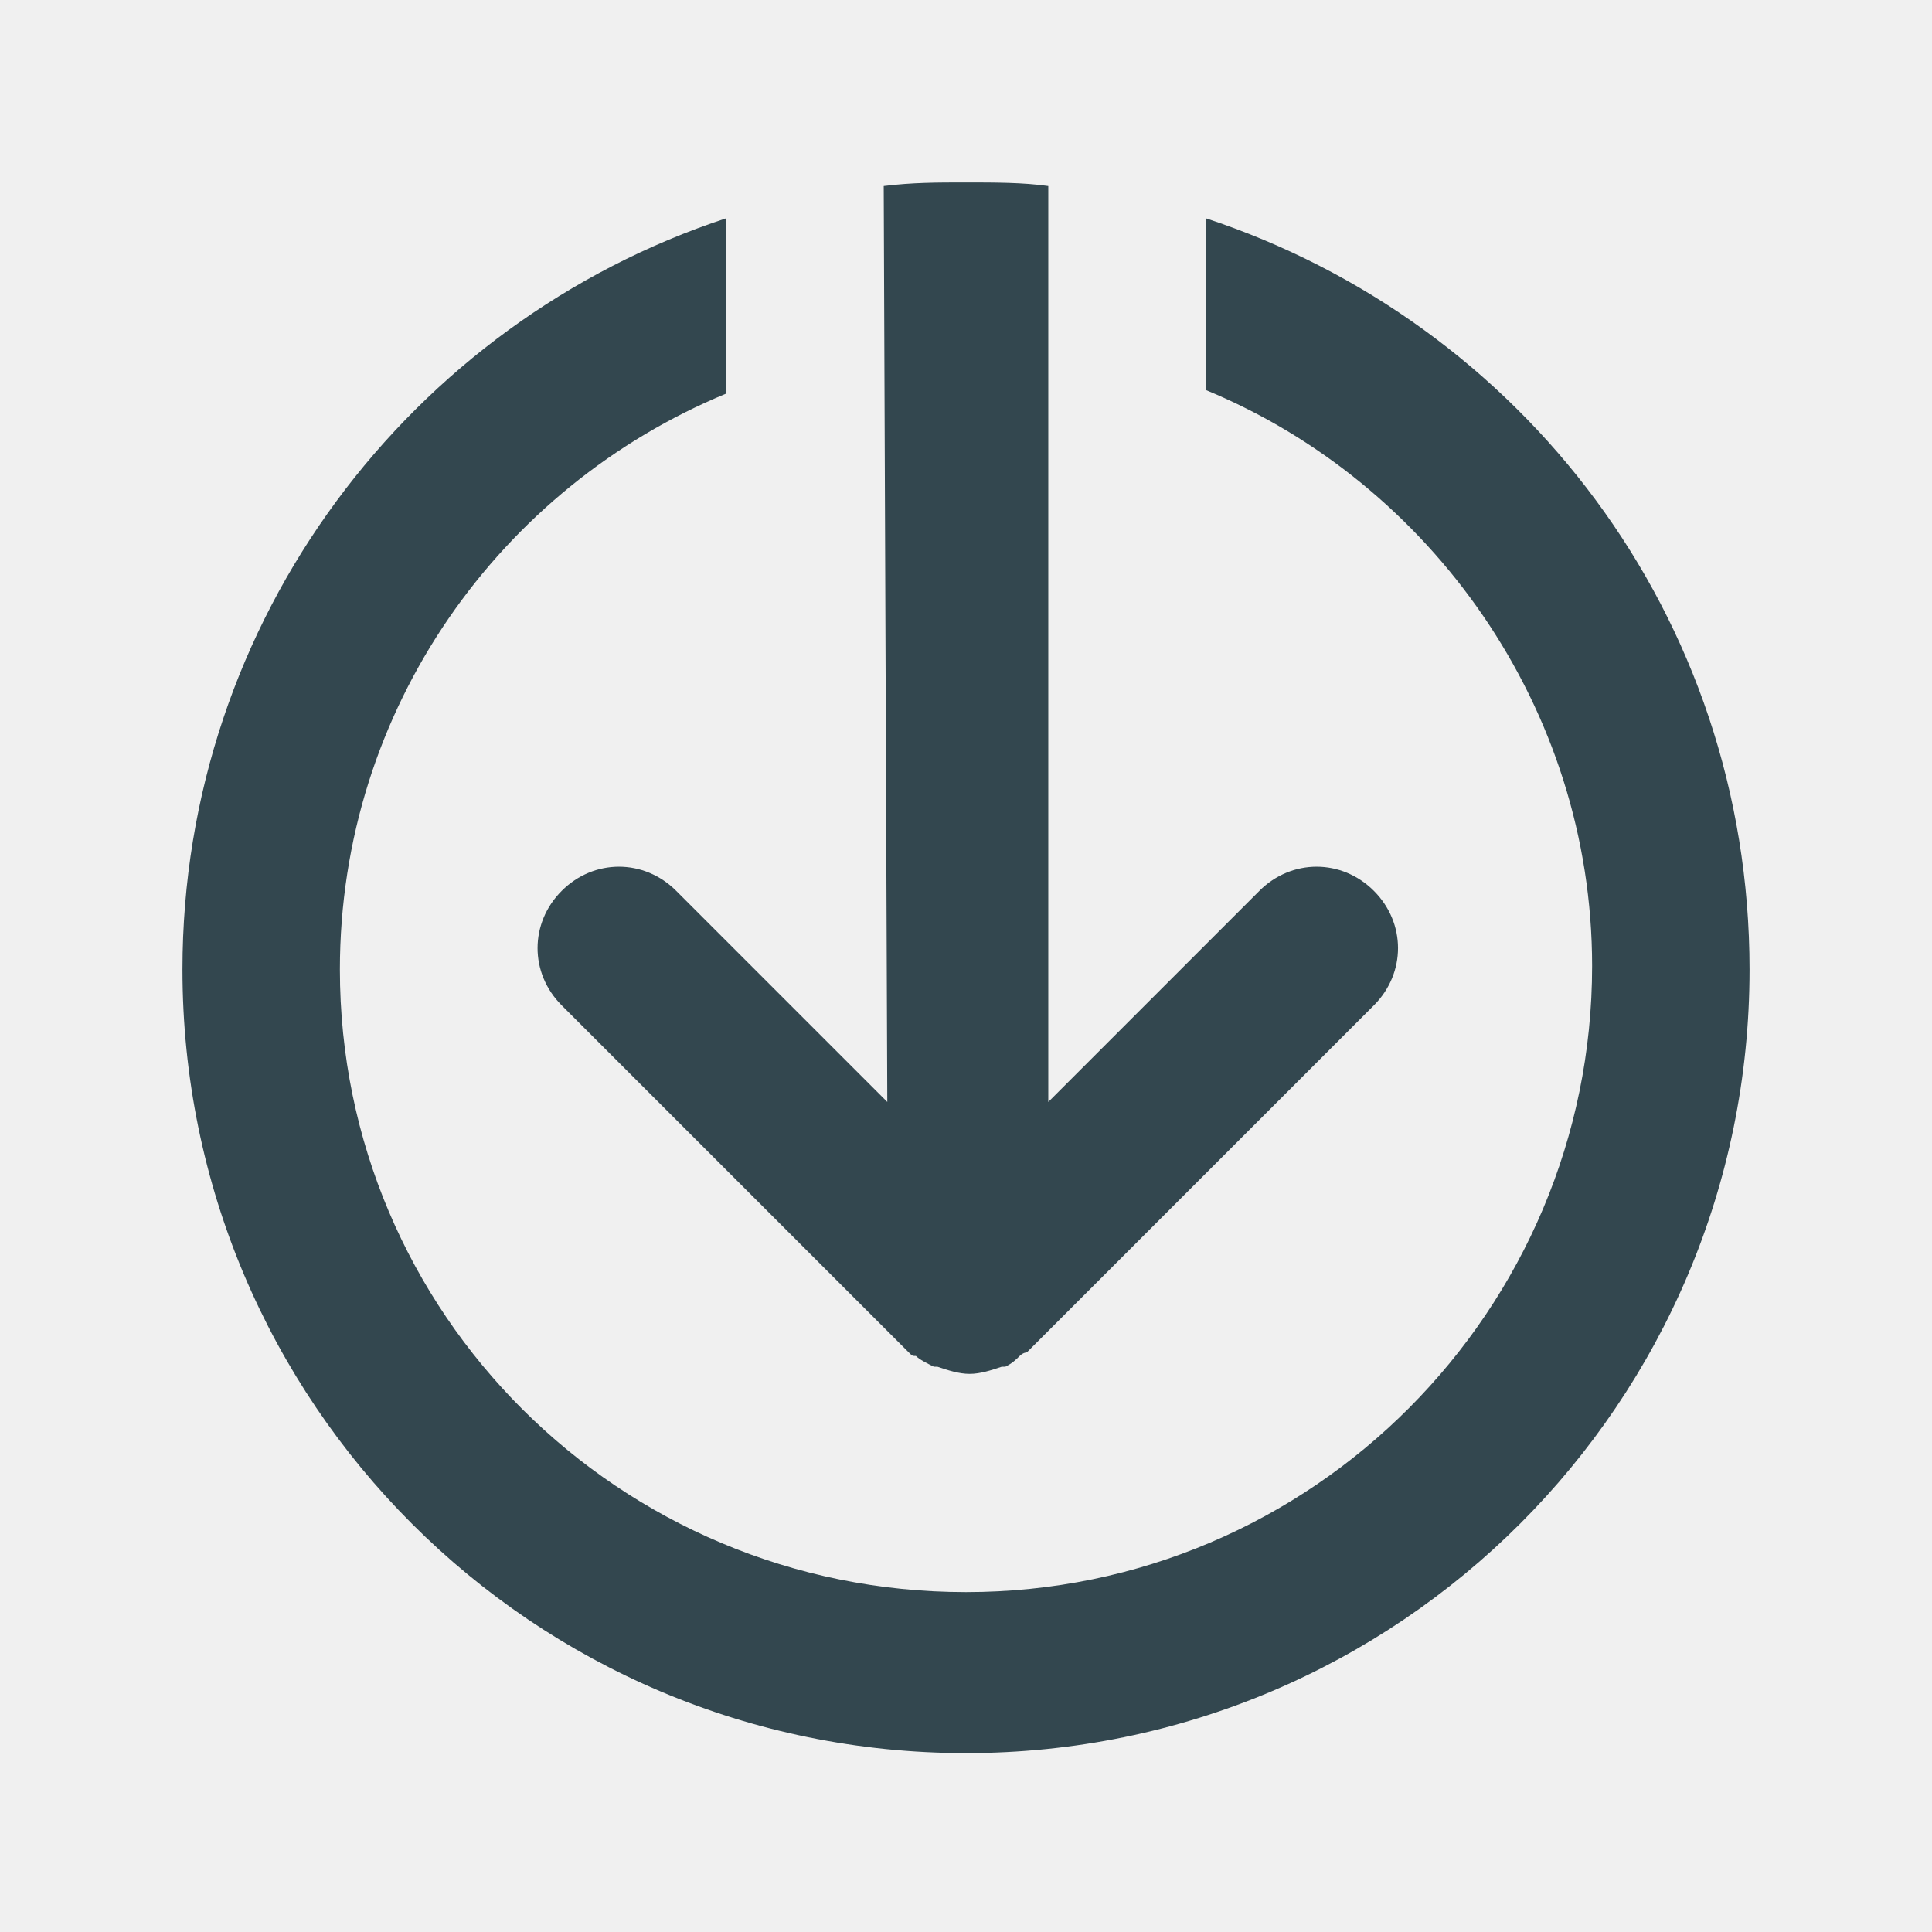
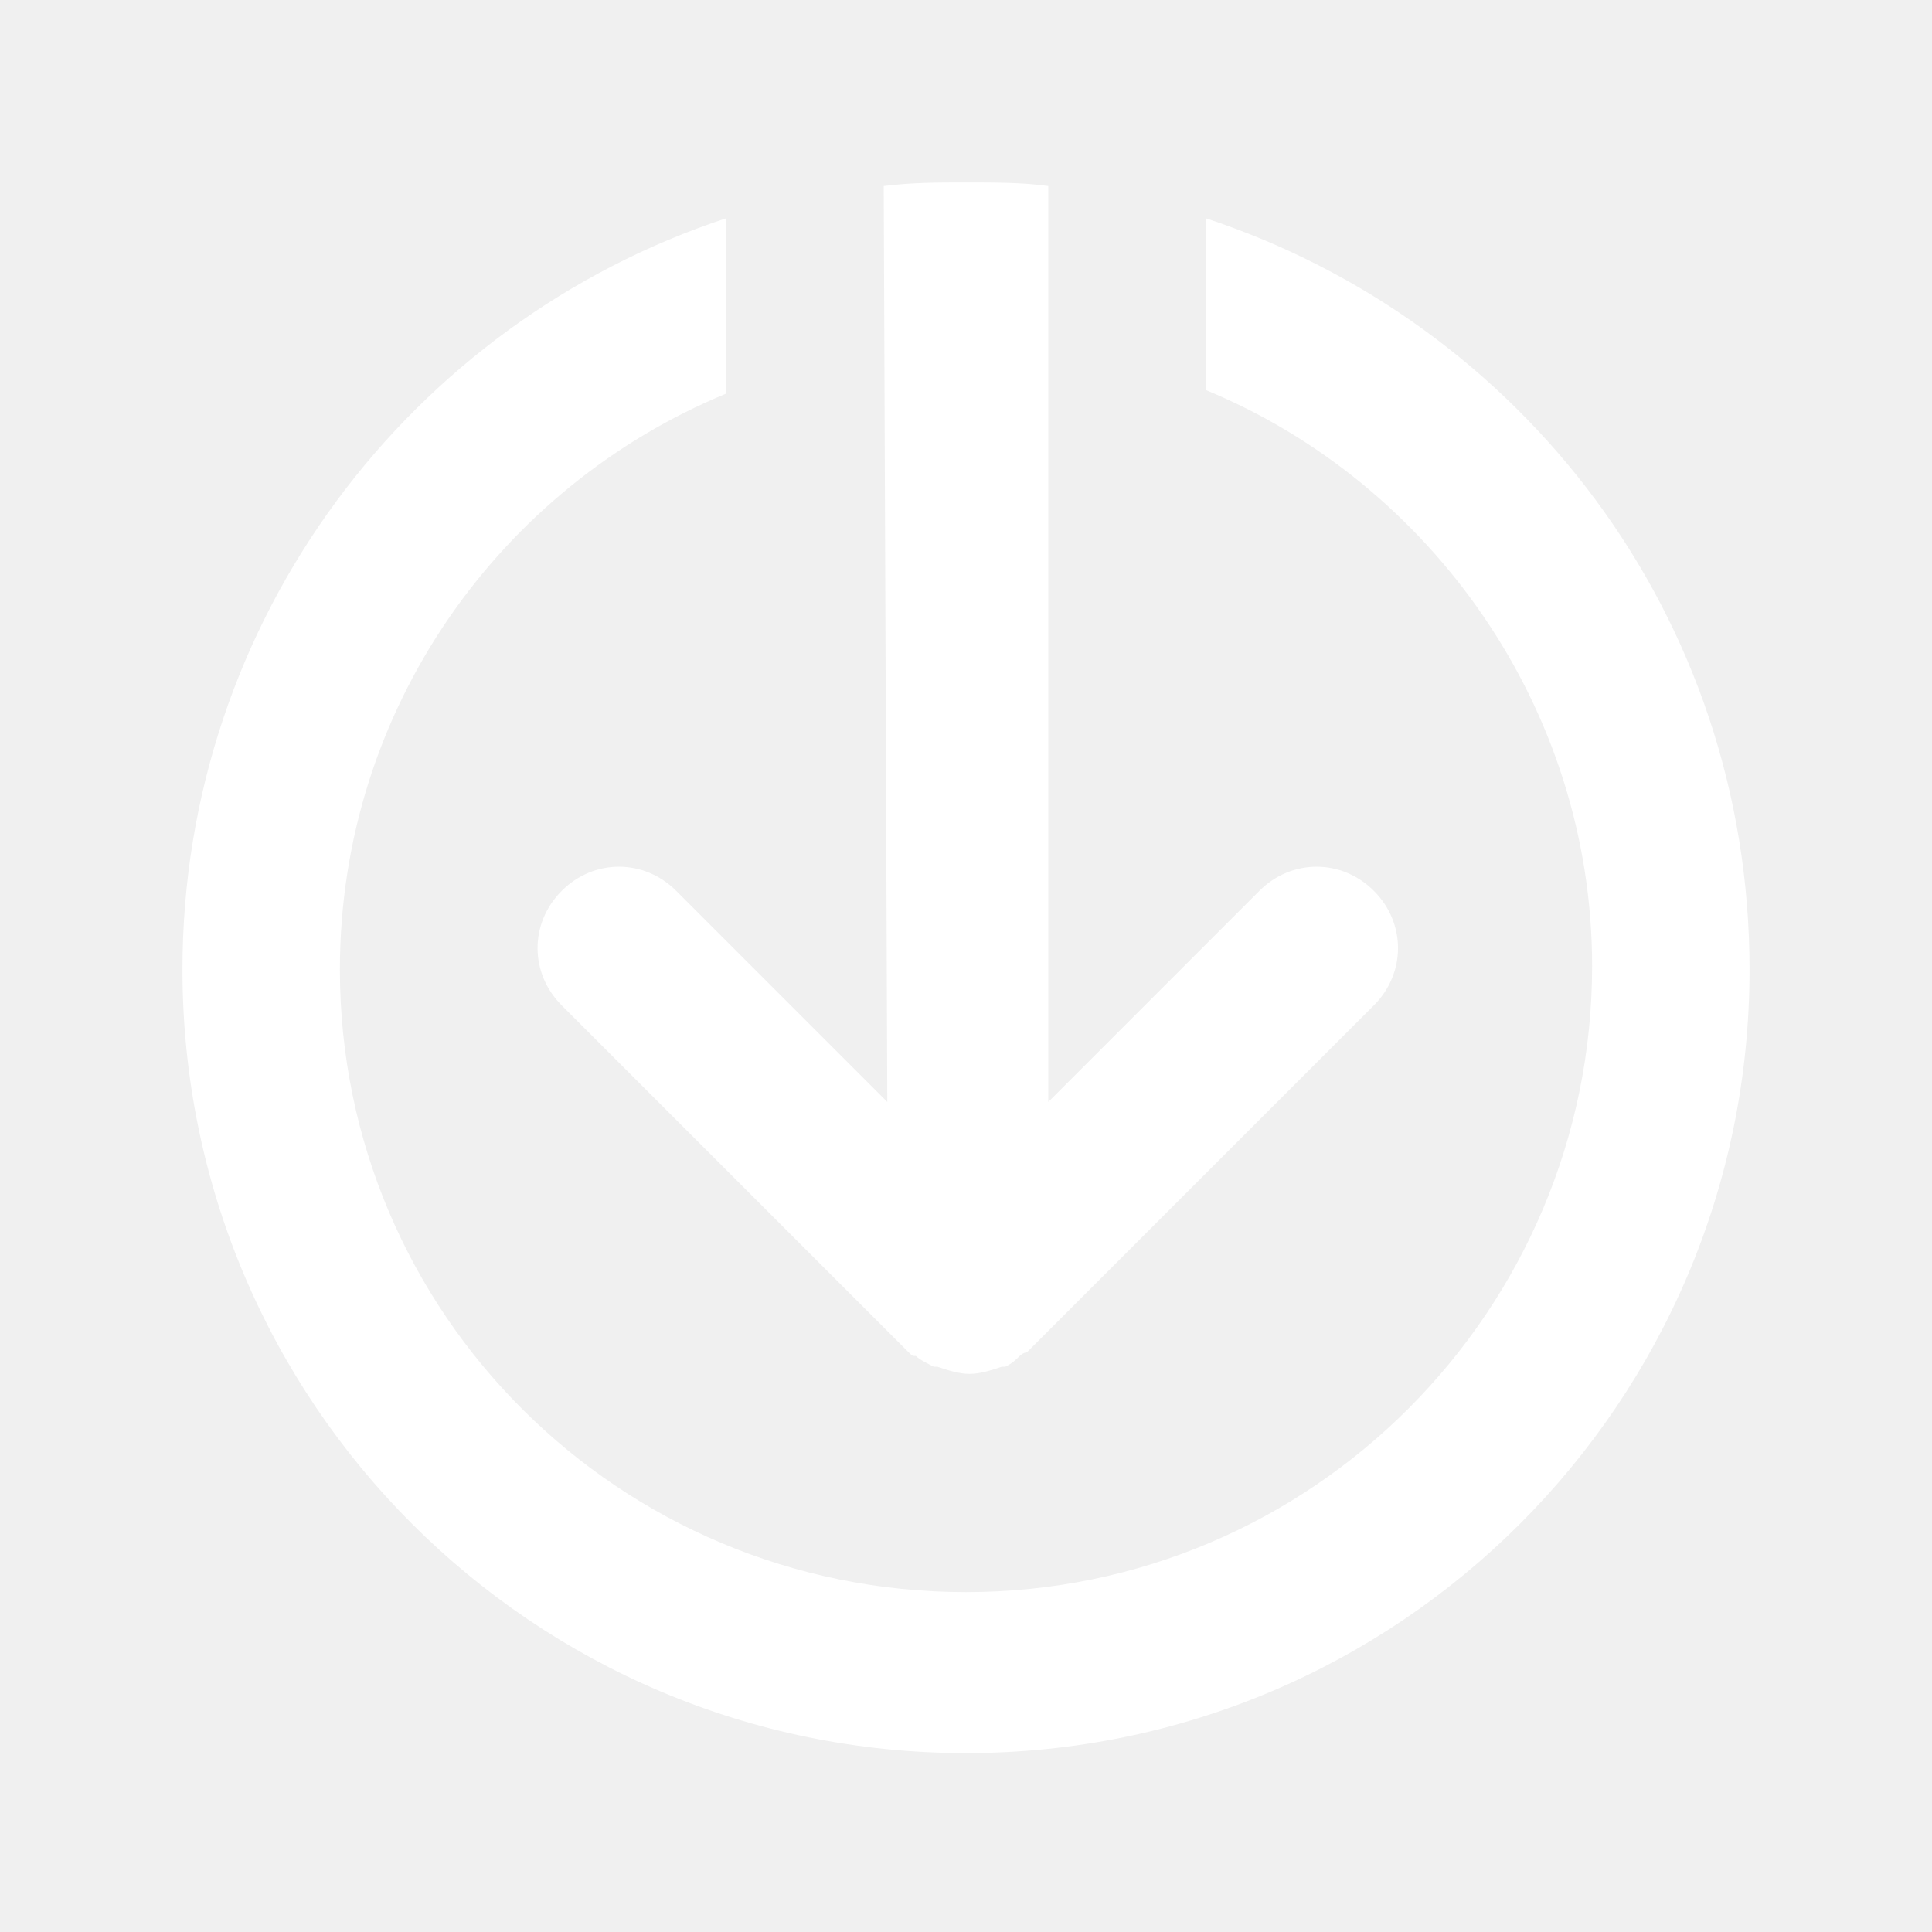
<svg xmlns="http://www.w3.org/2000/svg" version="1.1" id="Слой_1" x="0px" y="0px" viewBox="0 0 54 54" style="enable-background:new 0 0 54 54;" xml:space="preserve">
  <style type="text/css">
- 	.st0{fill:#33474F;}
+ 	.st0{fill:#fff;}
</style>
  <g>
    <g>
      <path class="st0" d="M24.8,30.8l-5.9-5.9c-0.9-0.9-2.3-0.9-3.2,0c-0.9,0.9-0.9,2.3,0,3.2l9.7,9.7c0.1,0.1,0.1,0.1,0.2,0.1    c0.1,0.1,0.3,0.2,0.5,0.3c0,0,0.1,0,0.1,0c0.3,0.1,0.6,0.2,0.9,0.2s0.6-0.1,0.9-0.2c0,0,0.1,0,0.1,0c0.2-0.1,0.3-0.2,0.4-0.3    c0.1-0.1,0.2-0.1,0.2-0.1l9.7-9.7c0.9-0.9,0.9-2.3,0-3.2c-0.9-0.9-2.3-0.9-3.2,0l-5.9,5.9l0-25.6c-0.7-0.1-1.5-0.1-2.3-0.1    c-0.8,0-1.5,0-2.3,0.1L24.8,30.8z" />
      <path class="st0" d="M33.7,6.1v4.8c6.3,2.6,10.8,8.9,10.8,16.1c0,9.6-7.8,17.5-17.5,17.5S9.5,36.7,9.5,27.1    c0-7.3,4.5-13.5,10.8-16.1V6.1C11.5,9,5.1,17.3,5.1,27.1C5.1,39.2,14.9,49,27,49c12.1,0,21.9-9.8,21.9-21.9    C48.9,17.2,42.5,9,33.7,6.1" />
    </g>
  </g>
</svg>
